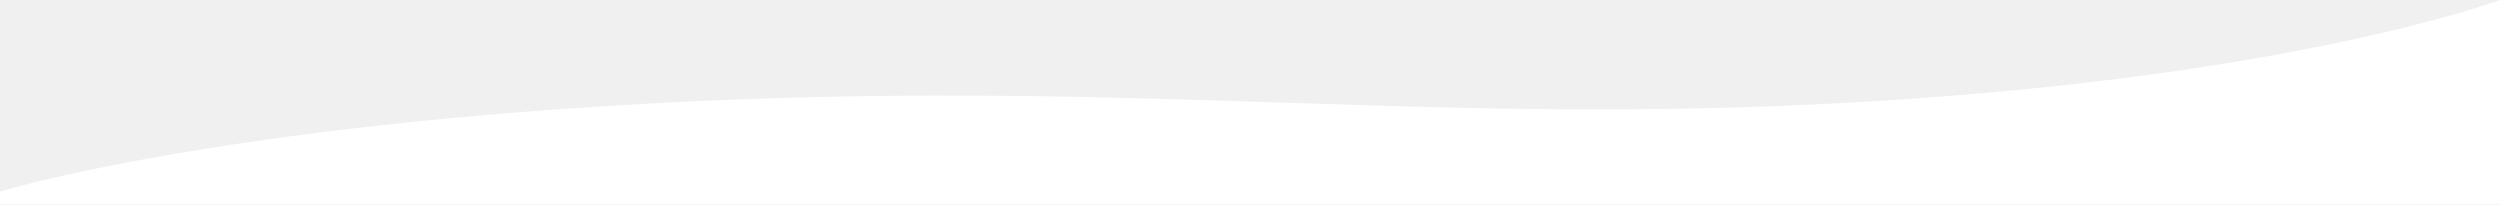
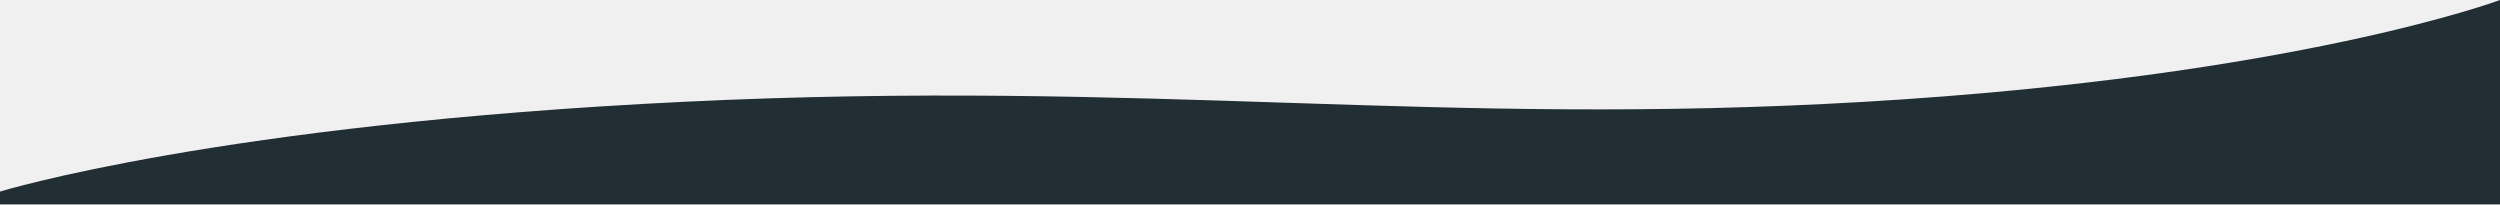
<svg xmlns="http://www.w3.org/2000/svg" width="1920" height="157" viewBox="0 0 1920 157">
  <defs>
    <clipPath id="b">
      <rect width="1920" height="157" />
    </clipPath>
  </defs>
  <g id="a" clip-path="url(#b)">
    <g transform="translate(0 -1134.302)">
-       <path d="M0,172.825s167.989-51.755,526.235-69.007,576.065,19.532,906.751,0S1920,25.689,1920,25.689v157H0Z" transform="translate(0 1108.613)" fill="#fff" />
+       <path d="M0,172.825s167.989-51.755,526.235-69.007,576.065,19.532,906.751,0S1920,25.689,1920,25.689v157H0Z" transform="translate(0 1108.613)" fill="#212E33" />
    </g>
  </g>
</svg>
